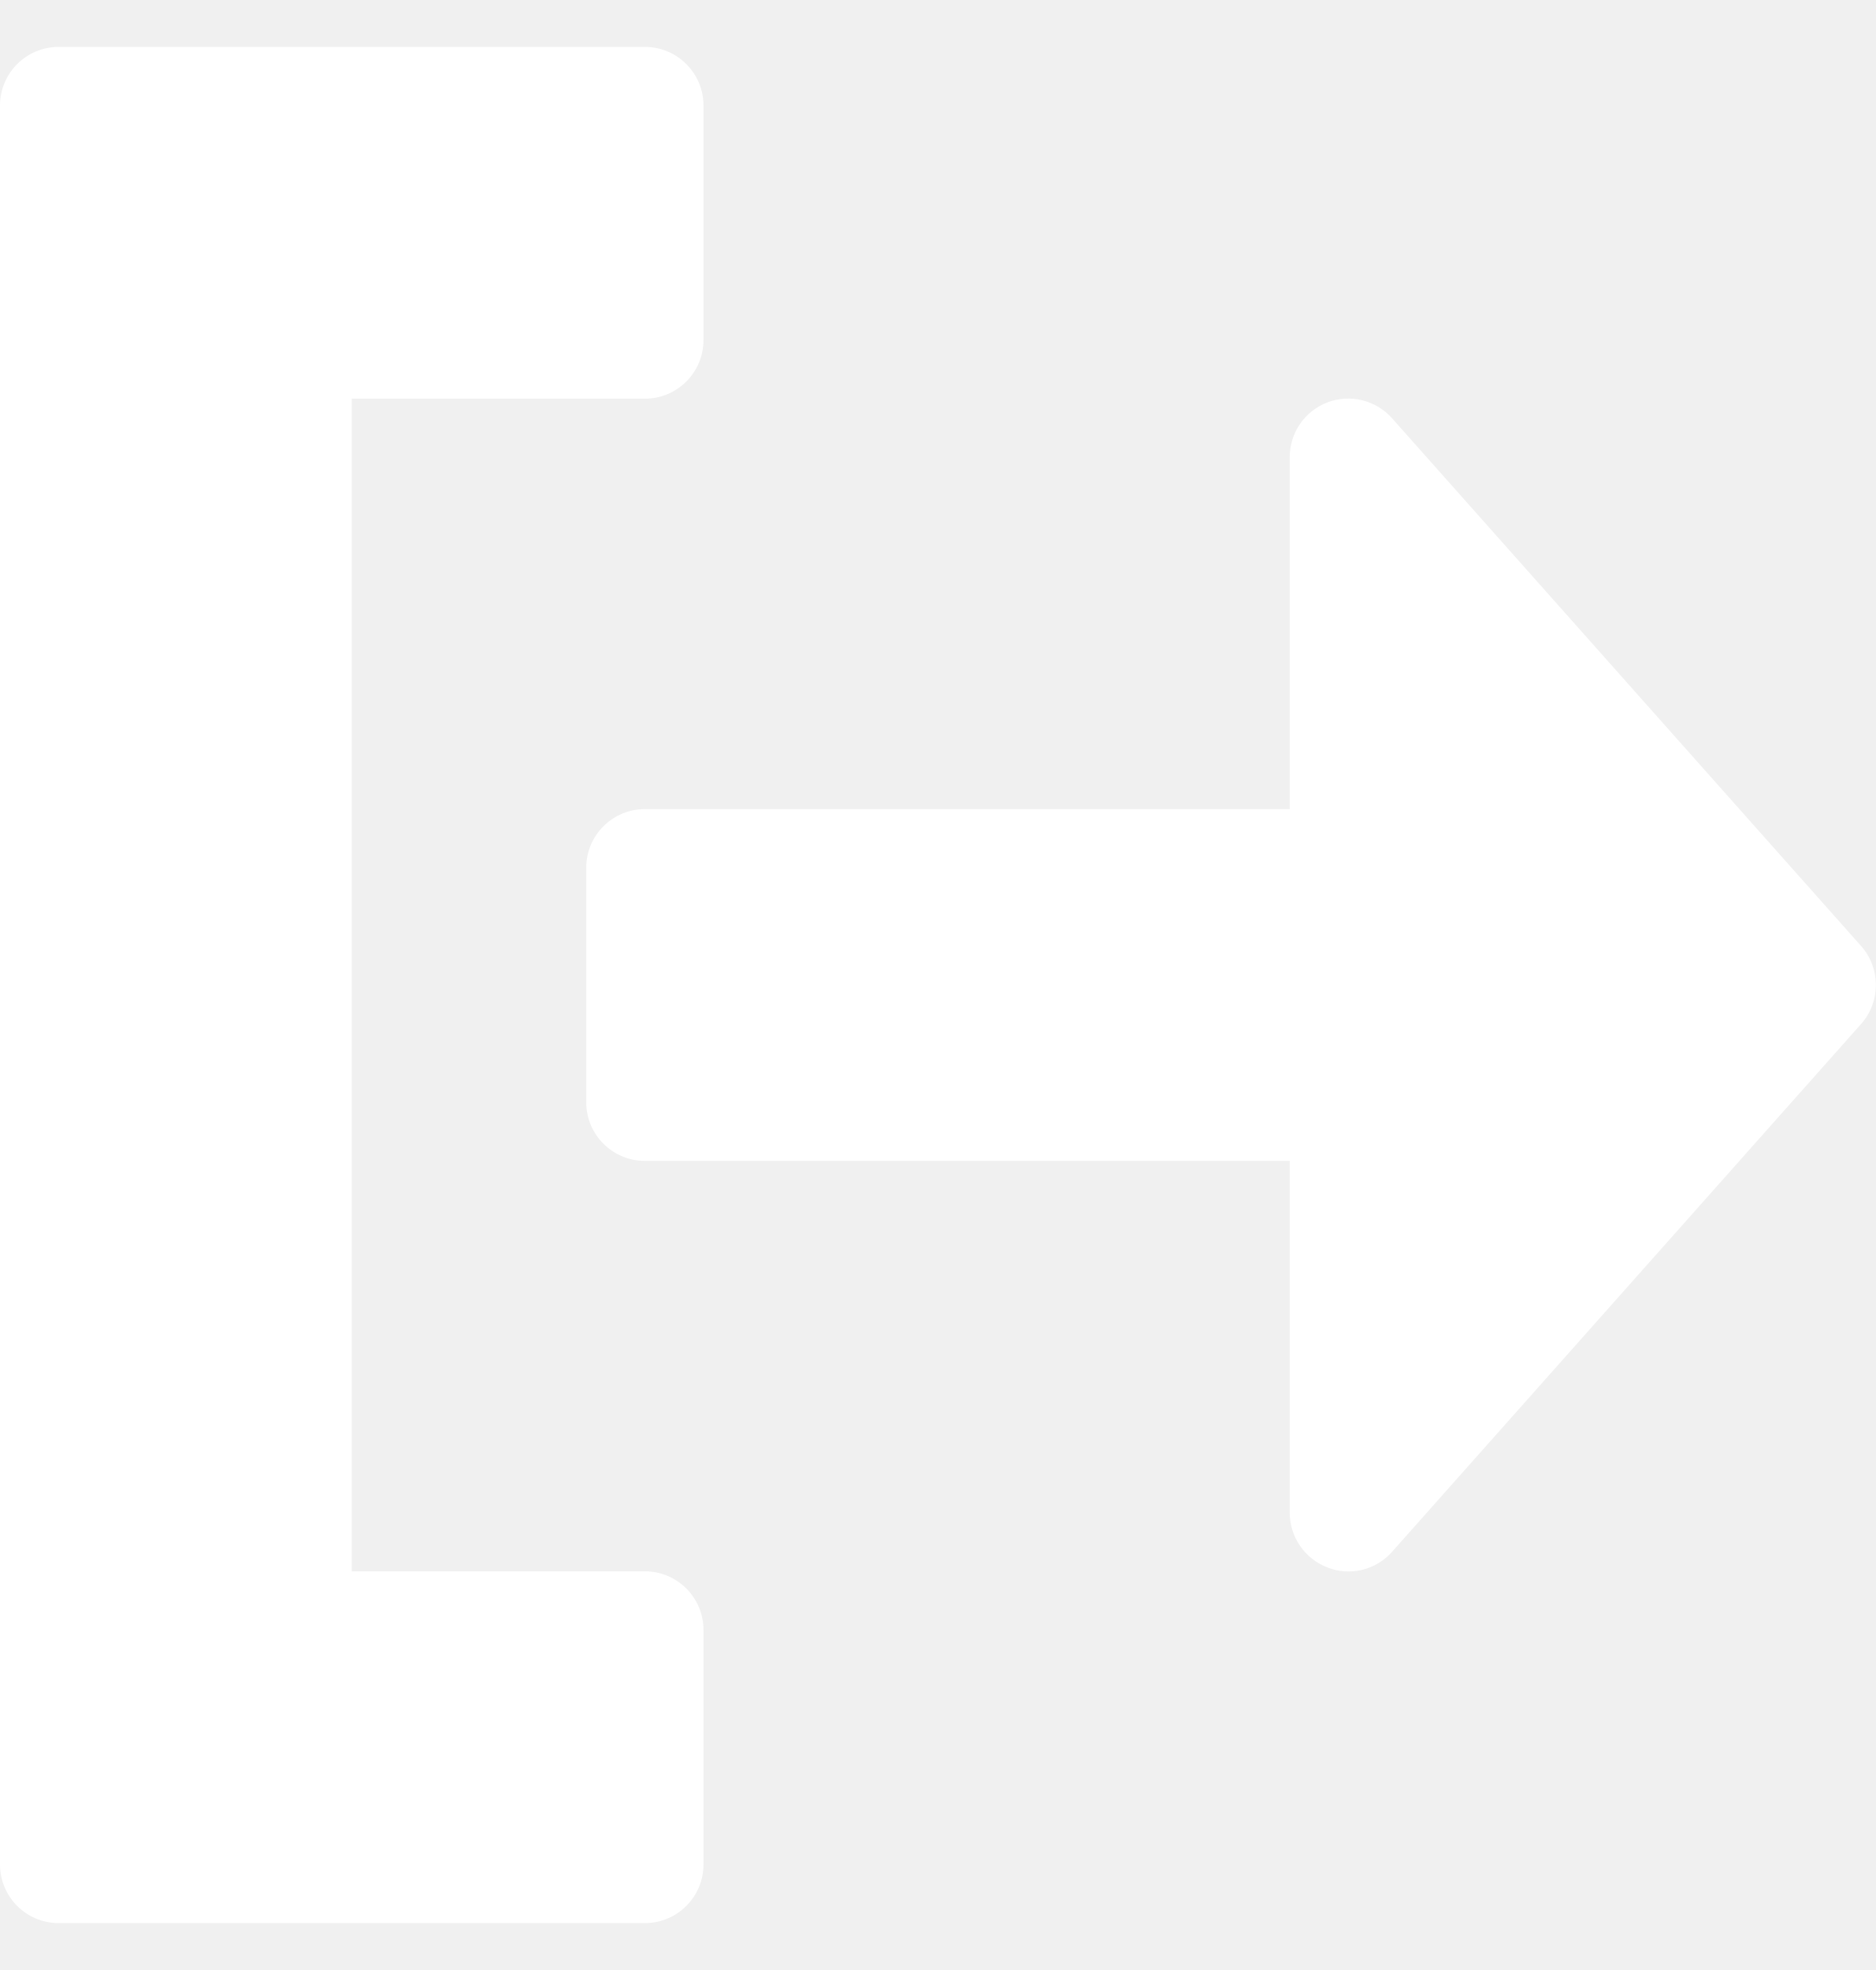
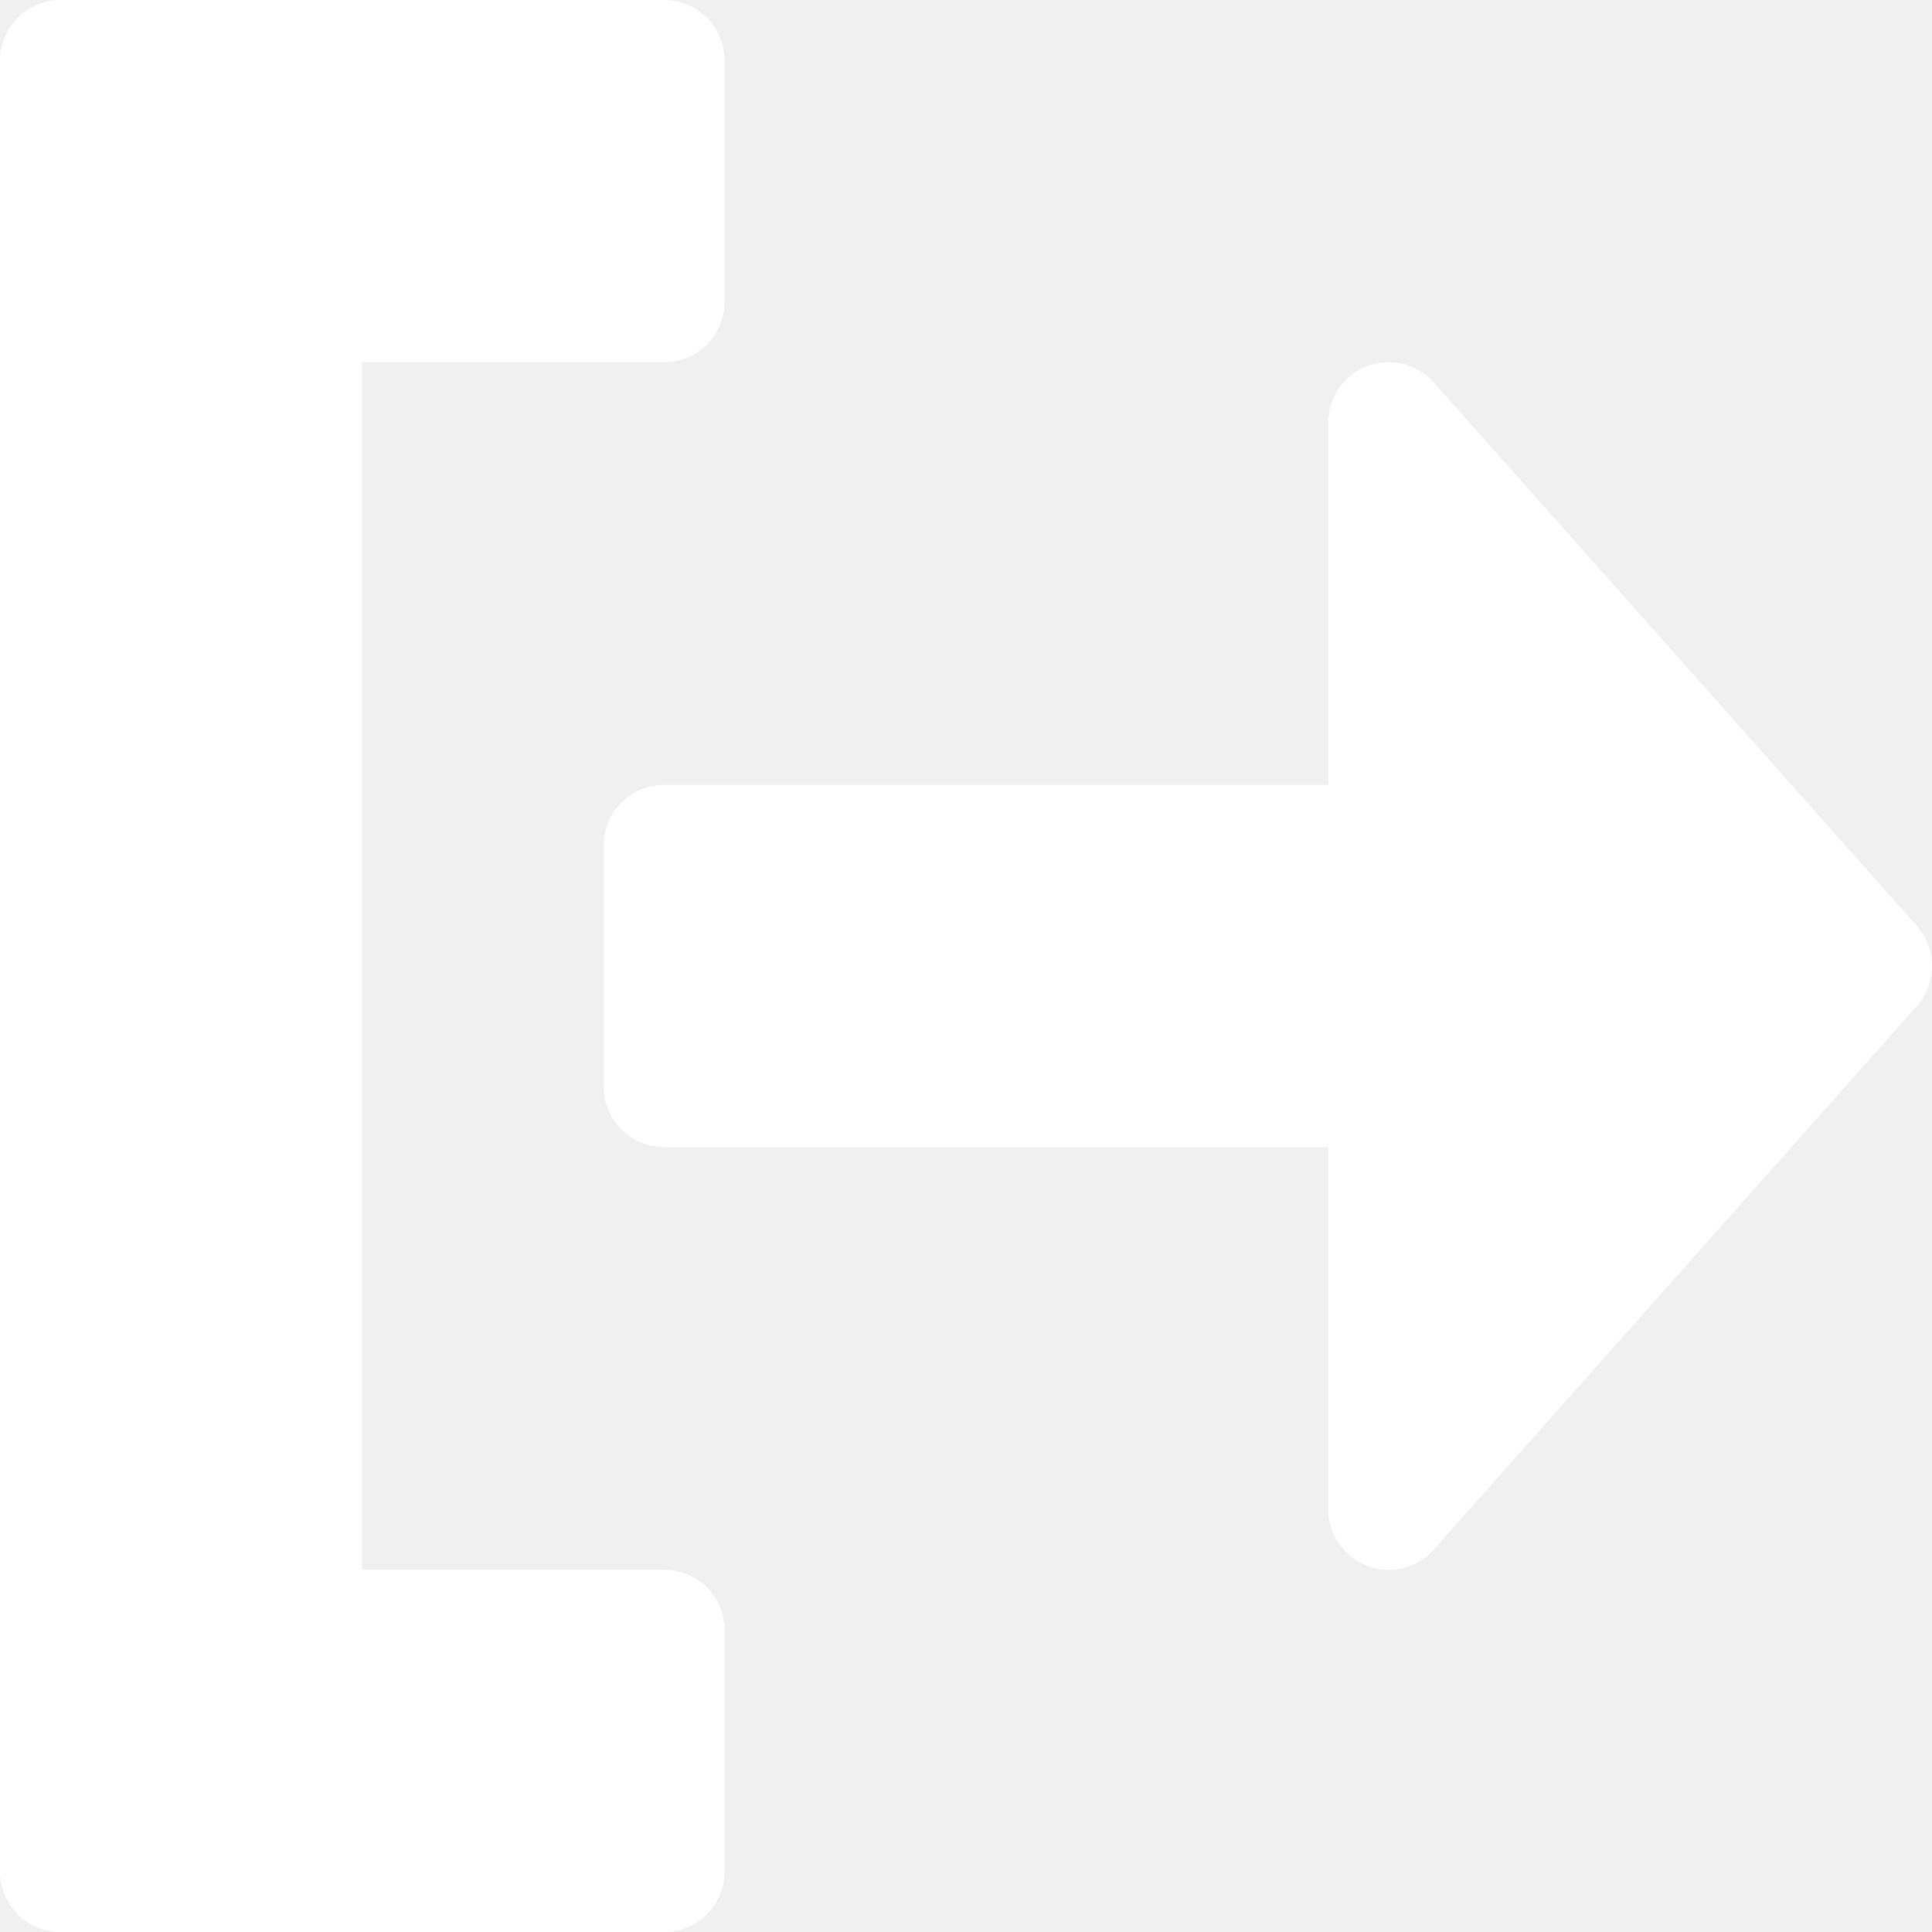
- <svg xmlns="http://www.w3.org/2000/svg" width="20" height="21" fill="none">
-   <path d="m19.842 10.915-5 5.626a.618.618 0 0 1-.69.168.627.627 0 0 1-.402-.584v-3.75H6.875a.625.625 0 0 1-.625-.625v-2.5a.625.625 0 0 1 .625-.625h6.875v-3.75a.624.624 0 0 1 1.092-.415l5 5.625a.626.626 0 0 1 0 .83ZM6.875 16.75H3.75V4.25h3.125a.625.625 0 0 0 .625-.625v-2.5A.625.625 0 0 0 6.875.5H.625A.625.625 0 0 0 0 1.125v18.75a.625.625 0 0 0 .625.625h6.25a.625.625 0 0 0 .625-.625v-2.5a.625.625 0 0 0-.625-.625Z" fill="#fff" />
+ <svg xmlns="http://www.w3.org/2000/svg" width="16" height="16" viewBox="0 0 16 16" fill="none">
+   <path d="M15.874 8.332L11.874 12.832C11.807 12.909 11.718 12.963 11.619 12.987C11.521 13.011 11.417 13.004 11.322 12.967C11.228 12.931 11.146 12.867 11.089 12.784C11.031 12.7 11 12.601 11 12.5V9.5H5.5C5.367 9.5 5.24 9.447 5.146 9.354C5.053 9.26 5 9.133 5 9V7C5 6.867 5.053 6.74 5.146 6.646C5.24 6.553 5.367 6.5 5.5 6.5H11V3.5C11 3.399 11.031 3.3 11.088 3.216C11.146 3.133 11.227 3.068 11.322 3.032C11.417 2.996 11.521 2.99 11.619 3.014C11.718 3.038 11.806 3.092 11.874 3.168L15.874 7.668C15.955 7.759 16 7.878 16 8C16 8.122 15.955 8.241 15.874 8.332ZM5.5 13H3V3H5.5C5.633 3 5.76 2.947 5.854 2.854C5.947 2.76 6 2.633 6 2.5V0.5C6 0.367 5.947 0.24 5.854 0.146C5.76 0.053 5.633 0 5.5 0H0.5C0.367 0 0.24 0.053 0.146 0.146C0.053 0.24 0 0.367 0 0.5V15.5C0 15.633 0.053 15.76 0.146 15.854C0.24 15.947 0.367 16 0.5 16H5.5C5.633 16 5.76 15.947 5.854 15.854C5.947 15.76 6 15.633 6 15.5V13.5C6 13.367 5.947 13.24 5.854 13.146C5.76 13.053 5.633 13 5.5 13Z" fill="white" />
</svg>
